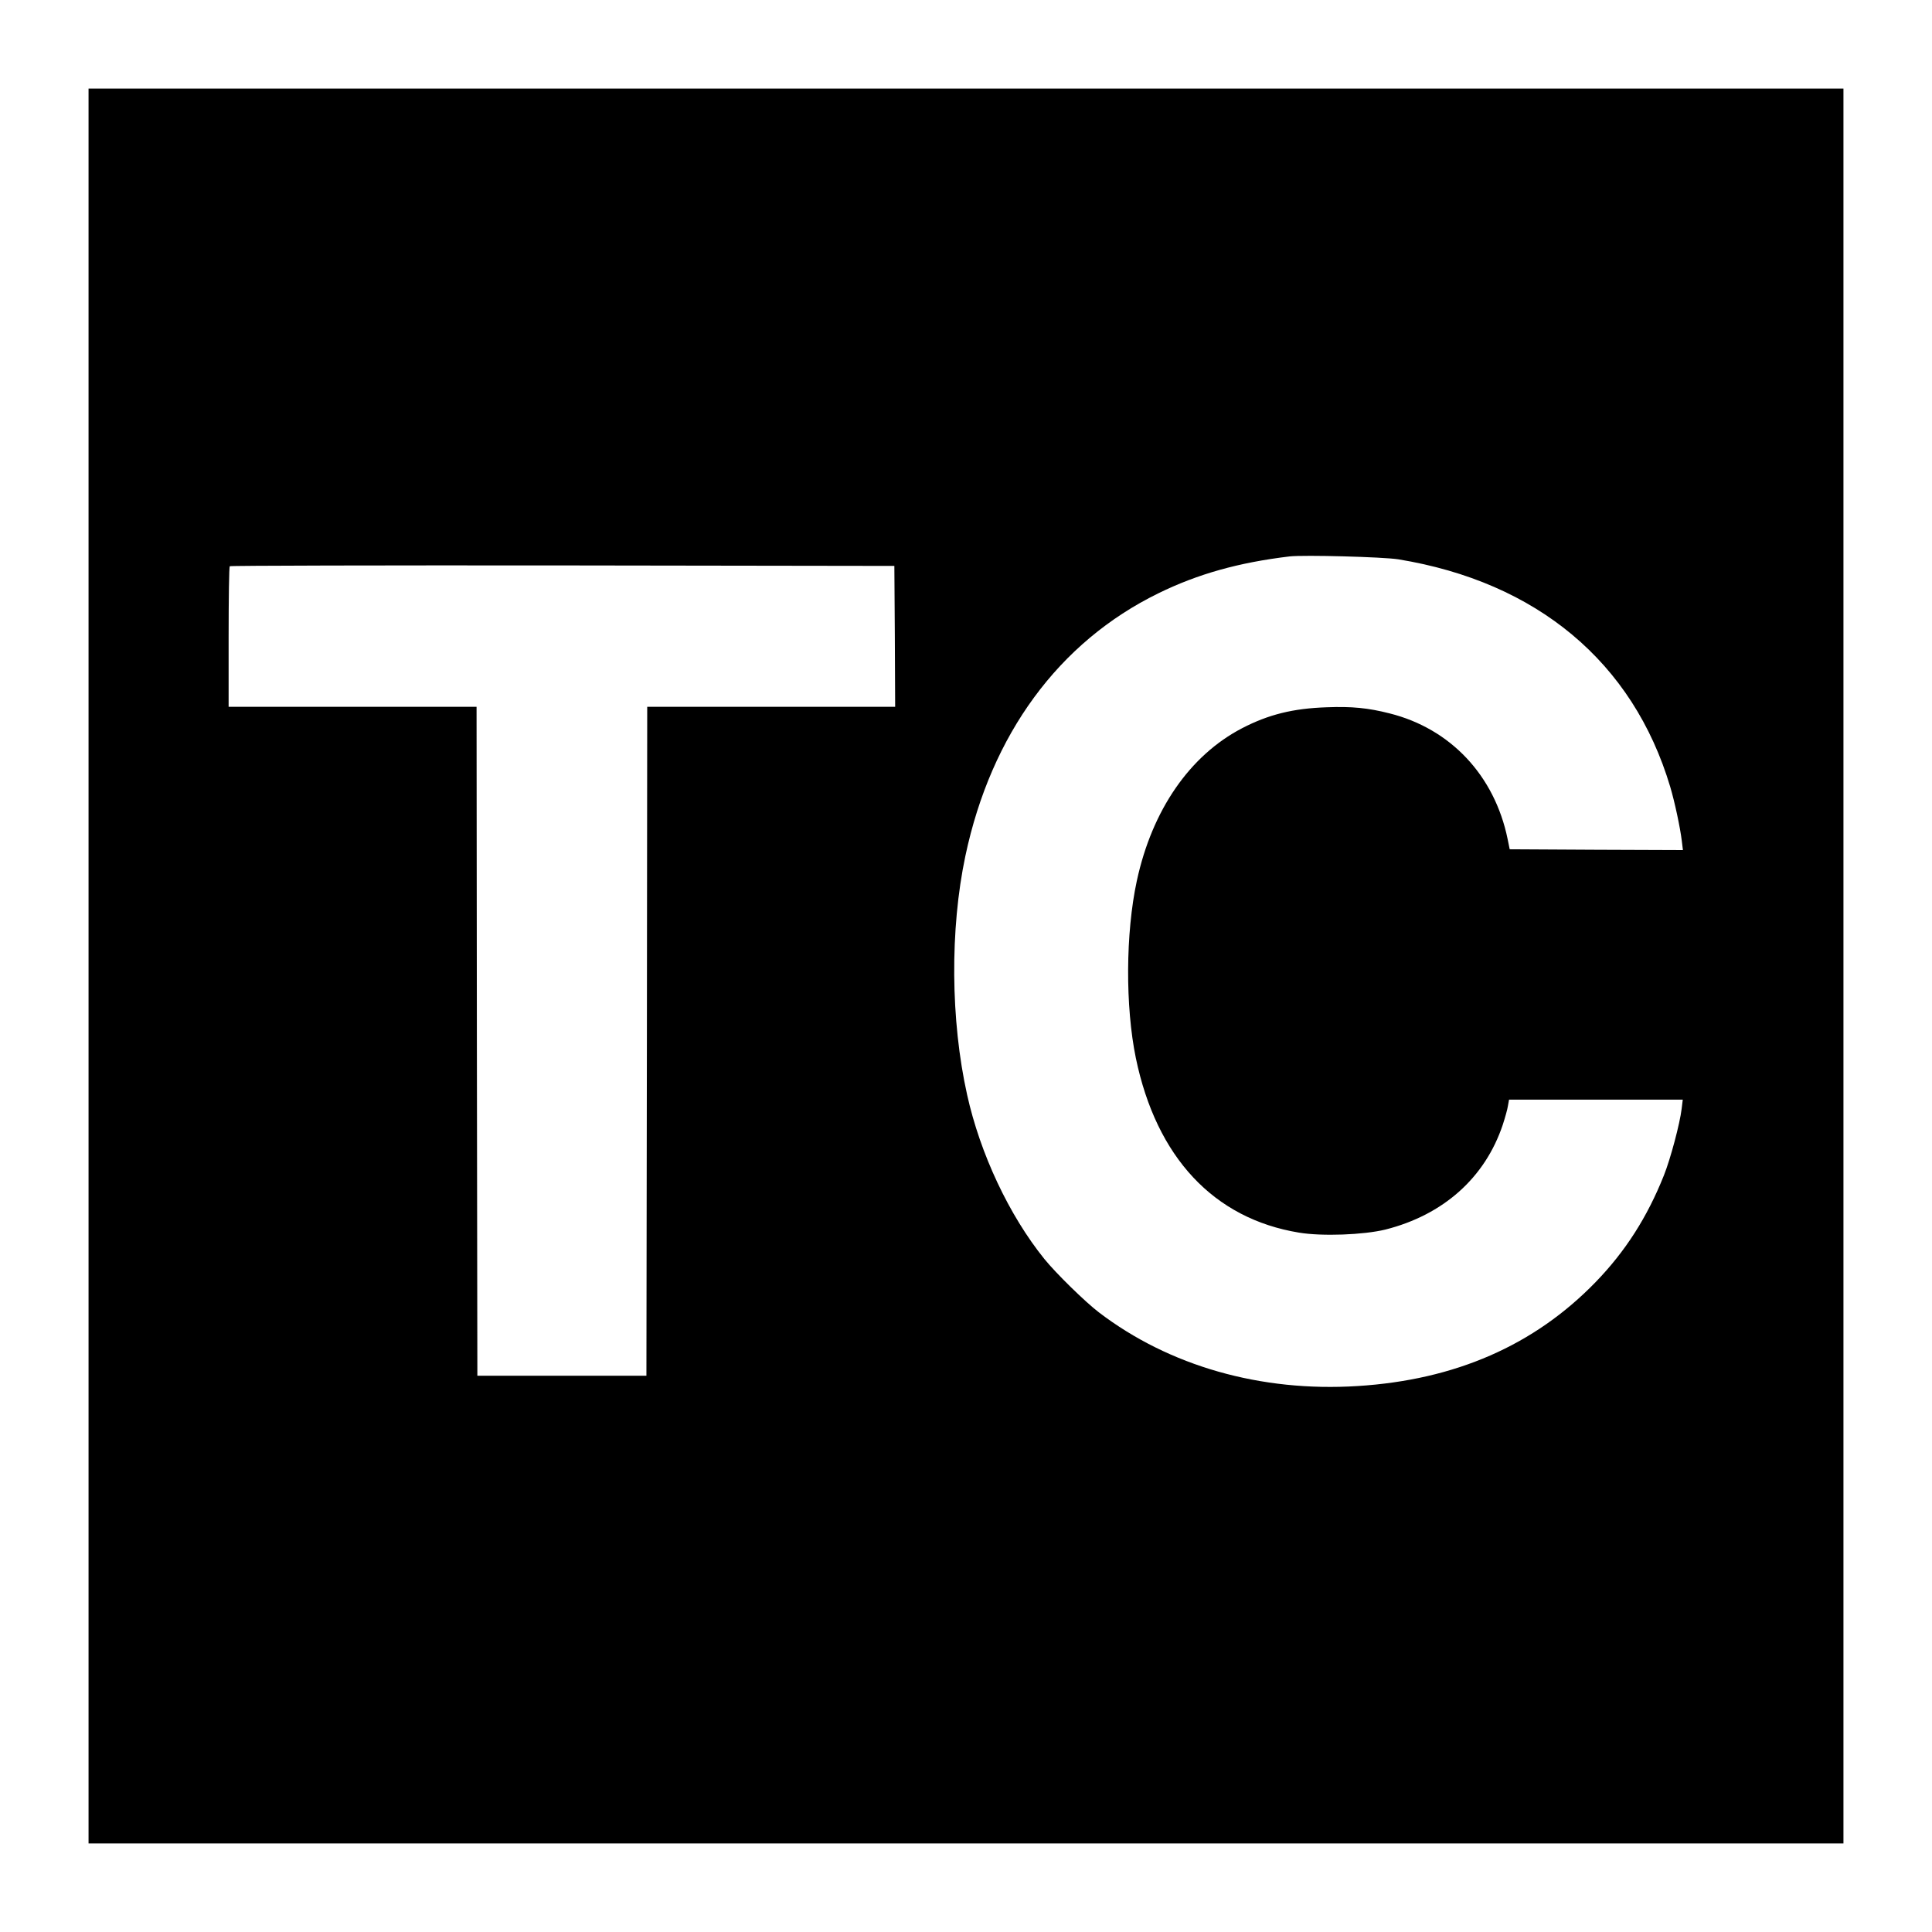
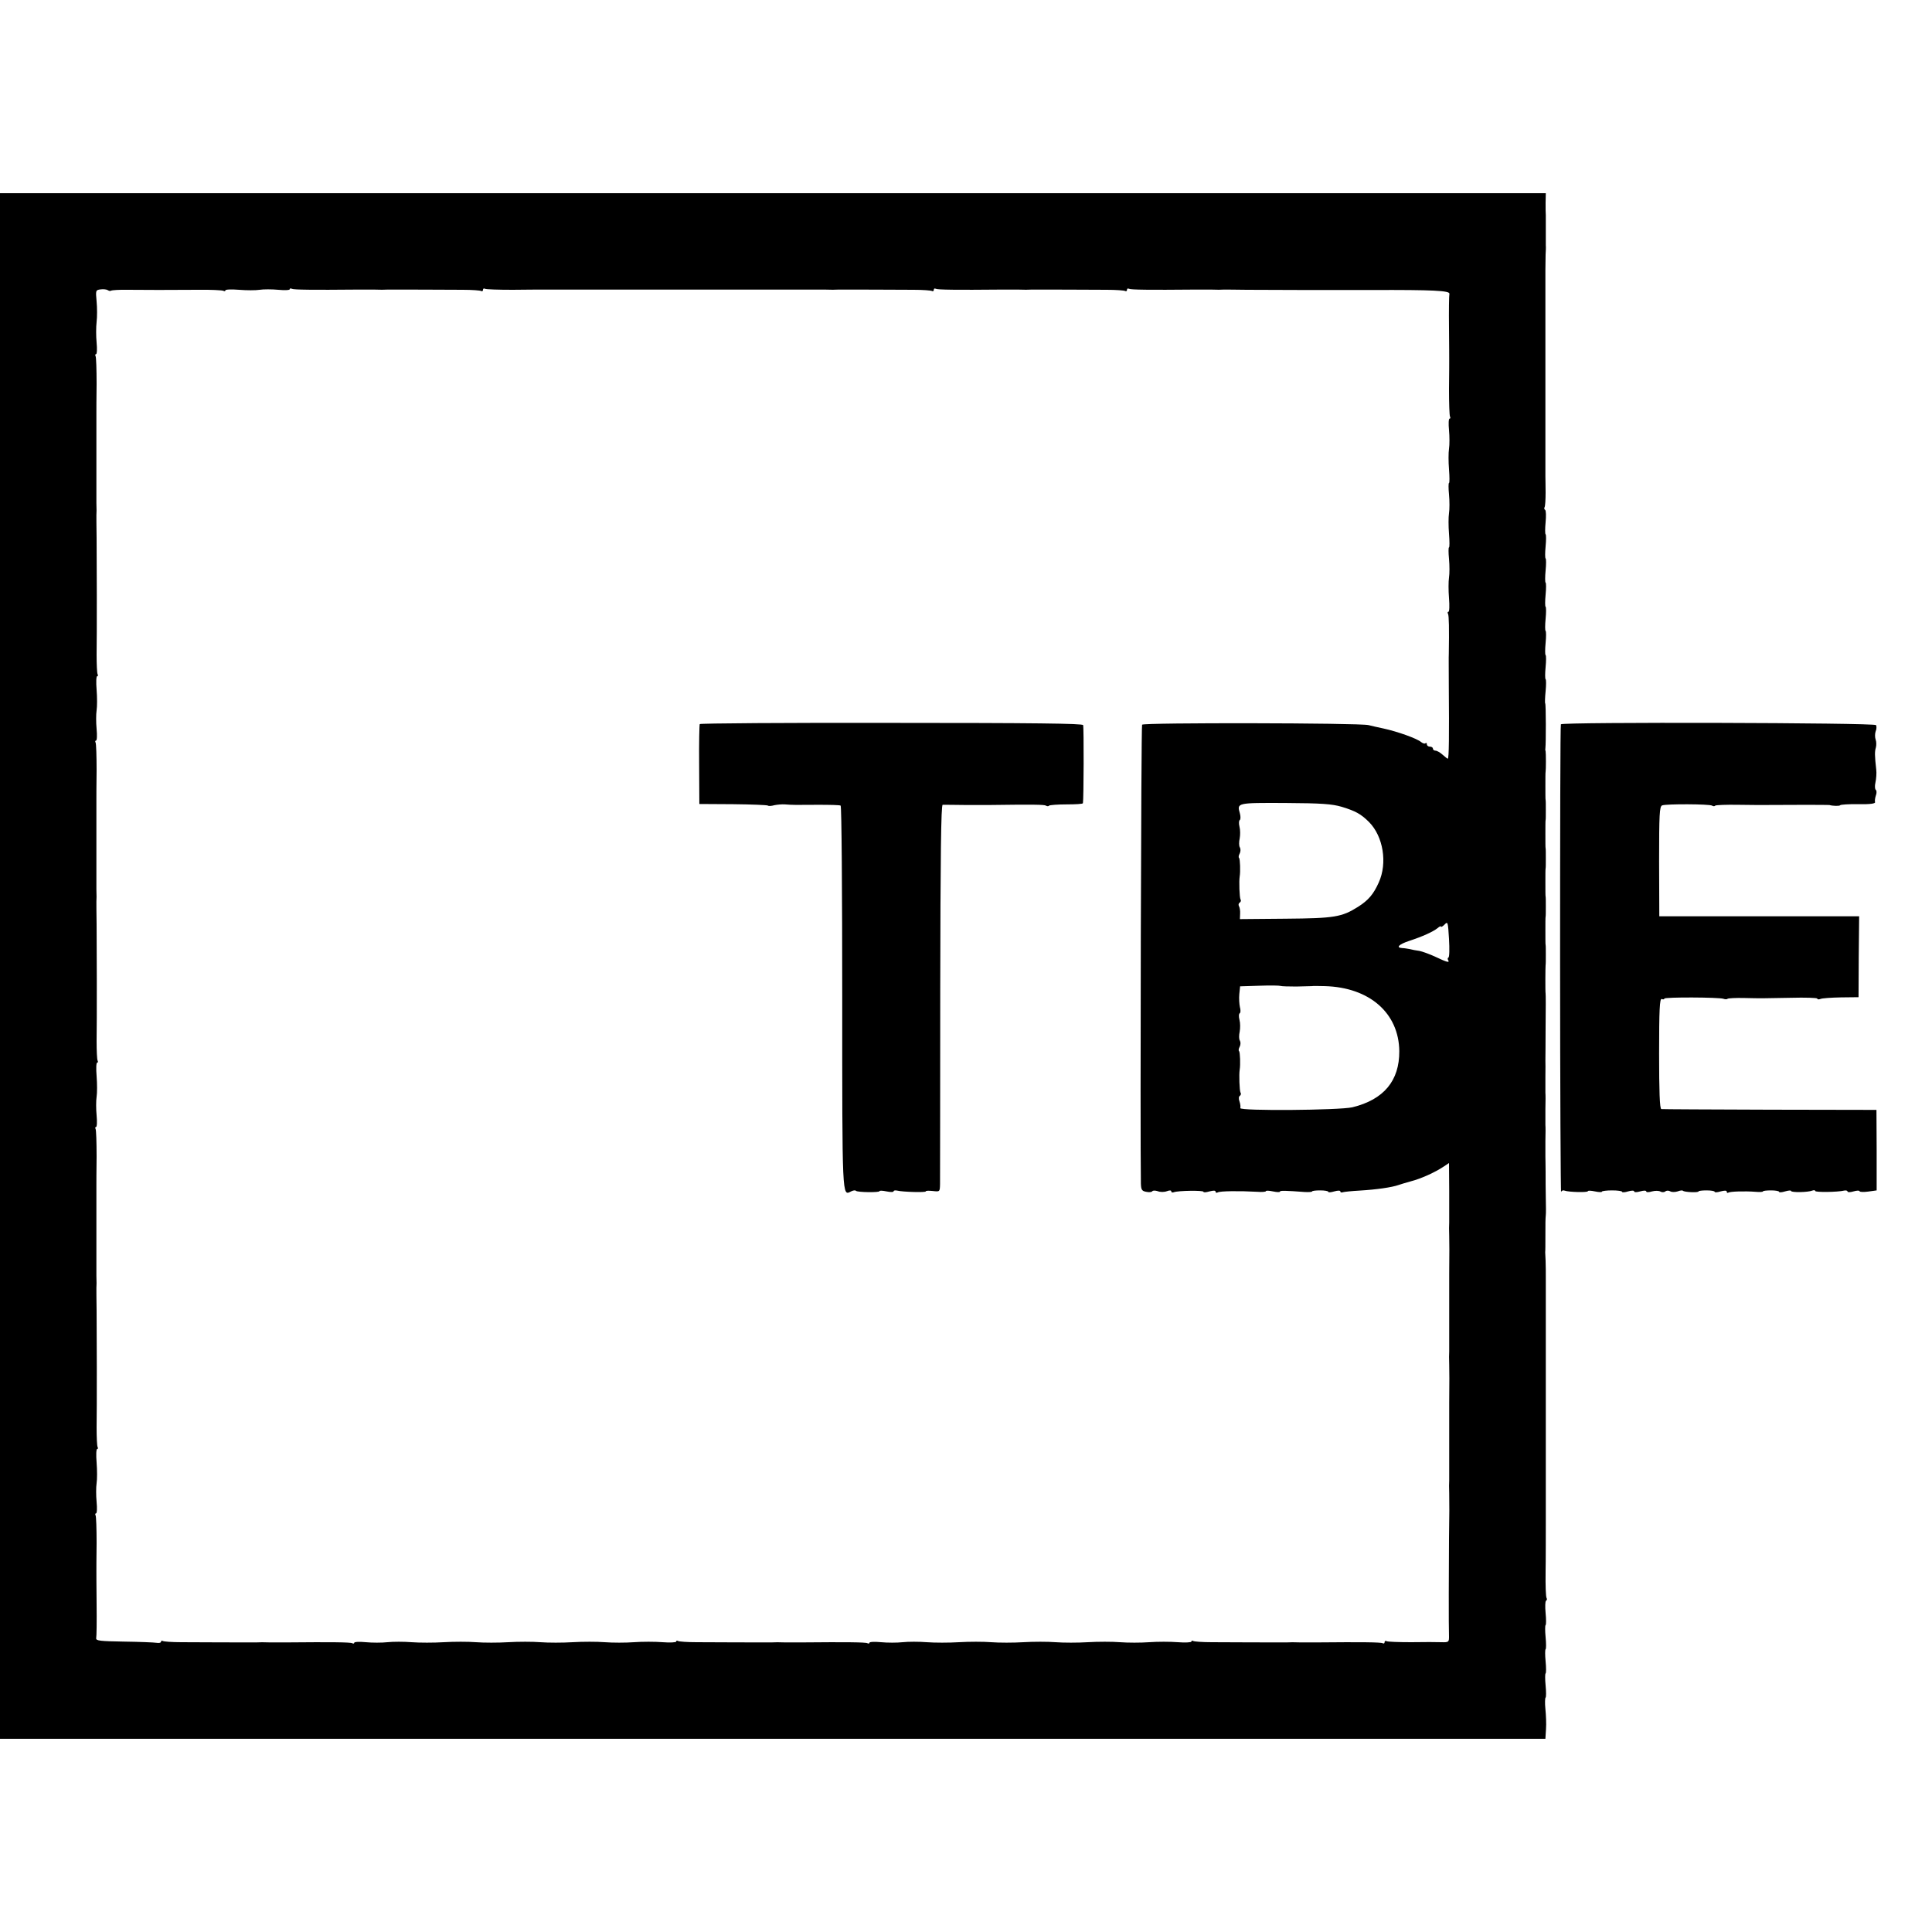
- <svg xmlns="http://www.w3.org/2000/svg" version="1.0" width="1200pt" height="1200pt" viewBox="0 0 1200 1200" preserveAspectRatio="xMidYMid meet">
-   <g transform="translate(0,1200) scale(0.1,-0.1)" fill="#000000" stroke="none">
-     <path d="M550 6000 l0 -5450 5450 0 5450 0 0 5450 0 5450 -5450 0 -5450 0 0 -5450z m8135 2526 c862 -141 1458 -639 1689 -1413 28 -94 62 -253 72 -336 l7 -57 -538 2 -538 3 -13 64 c-81 394 -354 685 -733 780 -133 34 -235 44 -390 38 -210 -7 -362 -45 -526 -130 -325 -169 -559 -508 -654 -948 -70 -324 -72 -781 -6 -1101 128 -617 484 -997 1013 -1084 144 -24 402 -14 537 19 360 91 619 322 729 651 14 43 29 96 32 117 l7 39 539 0 540 0 -7 -57 c-11 -92 -69 -310 -110 -413 -103 -259 -239 -472 -424 -663 -381 -393 -872 -608 -1479 -646 -600 -38 -1170 124 -1607 458 -84 64 -266 242 -338 331 -219 271 -399 654 -480 1020 -103 463 -107 1028 -11 1483 160 756 580 1329 1199 1632 245 120 498 191 815 229 90 10 579 -3 675 -18z m-3127 -478 l2 -438 -770 0 -770 0 -2 -2077 -3 -2078 -525 0 -525 0 -3 2078 -2 2077 -770 0 -770 0 0 433 c0 239 3 437 7 440 3 4 934 6 2067 5 l2061 -3 3 -437z" />
+ <svg xmlns="http://www.w3.org/2000/svg" version="1.0" width="960pt" height="960pt" viewBox="0 0 960 960" preserveAspectRatio="xMidYMid meet">
+   <g transform="translate(0,960) scale(0.1,-0.1)" fill="#000000" stroke="none">
+     <path d="M0 4800 l0 -3840 3839 0 3840 0 3 48 c2 26 0 71 -3 100 -3 29 -2 55 1 57 3 2 3 29 0 60 -3 31 -3 58 0 60 3 2 3 29 0 60 -3 31 -3 58 0 60 3 2 3 29 0 60 -3 31 -3 58 0 60 3 2 3 29 0 60 -3 31 -2 58 2 61 5 3 6 9 3 13 -4 7 -6 57 -5 136 1 27 1 226 1 245 0 8 0 40 0 70 0 30 0 62 0 70 0 8 0 49 0 90 0 41 0 82 0 90 0 8 0 40 0 70 0 30 0 62 0 70 0 8 0 49 0 90 0 41 0 82 0 90 0 8 0 40 0 70 0 30 0 62 0 70 0 8 0 49 0 90 0 41 0 82 0 90 0 8 0 40 0 70 0 30 0 62 0 70 0 8 0 49 0 90 0 41 0 89 -1 105 -1 17 -2 36 -2 43 1 6 1 41 1 77 0 68 0 87 2 108 1 6 1 44 0 82 -1 39 -1 98 -1 133 0 34 -1 68 -1 75 0 6 0 41 0 77 1 36 1 72 0 80 0 8 0 44 0 80 1 36 1 72 0 80 0 8 0 44 0 80 1 36 0 72 0 80 0 8 1 85 1 170 1 85 1 158 0 163 -2 10 -1 136 0 142 1 3 1 25 1 50 0 25 0 47 -1 50 -1 3 -1 34 -1 70 0 36 0 67 1 70 1 3 1 25 1 50 0 25 0 47 -1 50 -1 3 -1 34 -1 70 0 36 0 67 1 70 1 3 1 25 1 50 0 25 0 47 -1 50 -1 3 -1 34 -1 70 0 36 0 67 1 70 1 3 1 25 1 50 0 25 0 47 -1 50 -1 3 -1 34 -1 70 0 36 0 67 1 70 2 8 2 94 0 103 -2 4 -2 10 -1 14 3 25 3 219 -1 223 -2 2 -1 30 2 60 3 31 3 58 0 60 -3 2 -3 29 0 60 3 31 3 58 0 60 -3 2 -3 29 0 60 3 31 3 58 0 60 -3 2 -3 29 0 60 3 31 3 58 0 60 -3 2 -3 29 0 60 3 31 3 58 0 60 -3 2 -3 29 0 60 3 31 3 58 0 60 -3 2 -3 29 0 60 3 31 3 58 0 60 -3 2 -3 29 0 60 3 31 2 58 -2 61 -5 3 -6 9 -3 14 3 5 5 37 5 72 0 35 -1 71 -1 81 0 9 0 37 0 62 0 25 0 52 0 60 0 8 0 35 0 60 0 25 0 52 0 60 0 8 0 35 0 60 0 25 0 52 0 60 0 8 0 35 0 60 0 25 0 52 0 60 0 8 0 35 0 60 0 25 0 52 0 60 0 8 0 35 0 60 0 25 0 52 0 60 0 8 0 35 0 60 0 25 0 52 0 60 0 8 0 35 0 60 0 25 0 52 0 60 0 8 0 36 0 63 0 26 1 61 1 77 1 17 2 37 1 45 0 8 0 42 0 75 0 33 0 67 0 75 -1 8 -1 36 -1 63 l1 47 -3841 0 -3840 0 0 -3840z m552 3356 c3 2 41 5 84 4 97 -1 193 -1 346 0 65 1 122 -2 128 -5 5 -3 10 -2 10 2 0 5 30 6 68 3 37 -3 83 -3 102 0 19 3 61 3 93 0 31 -3 57 -2 57 3 0 4 4 5 10 2 8 -5 107 -6 320 -4 25 0 65 0 90 0 25 -1 54 -1 65 0 35 0 287 0 374 -1 46 0 87 -3 92 -6 5 -3 9 0 9 6 0 6 4 8 10 5 5 -3 67 -5 137 -5 71 1 135 1 143 1 8 0 80 0 160 0 80 0 152 0 160 0 8 0 80 0 160 0 80 0 152 0 160 0 8 0 80 0 160 0 80 0 150 0 155 0 50 0 330 0 365 0 25 0 65 0 90 0 25 -1 54 -1 65 0 35 0 287 0 374 -1 46 0 87 -3 92 -6 5 -3 9 0 9 6 0 6 4 8 10 5 8 -5 107 -6 320 -4 25 0 65 0 90 0 25 -1 54 -1 65 0 35 0 287 0 374 -1 46 0 87 -3 92 -6 5 -3 9 0 9 6 0 6 4 8 10 5 8 -5 107 -6 320 -4 25 0 65 0 90 0 25 -1 52 -1 60 0 8 0 60 0 115 -1 55 0 181 -1 280 -1 99 0 185 0 190 0 6 0 75 0 155 0 299 1 385 -3 382 -19 -2 -8 -3 -84 -2 -170 1 -85 1 -159 1 -165 0 -5 0 -67 -1 -138 0 -70 2 -132 5 -137 3 -6 2 -10 -2 -10 -5 0 -6 -26 -3 -57 3 -32 3 -74 0 -93 -3 -19 -3 -65 0 -102 3 -38 3 -68 0 -68 -3 0 -3 -26 0 -57 3 -32 3 -74 0 -93 -3 -19 -3 -65 0 -102 3 -38 3 -68 0 -68 -3 0 -3 -26 0 -57 3 -32 3 -74 0 -93 -3 -19 -3 -65 0 -102 3 -38 2 -68 -3 -68 -4 0 -5 -4 -2 -10 5 -8 6 -74 4 -200 -1 -8 0 -78 0 -155 2 -251 1 -365 -5 -365 -2 0 -14 9 -26 20 -12 11 -28 20 -35 20 -7 0 -13 5 -13 10 0 6 -7 10 -15 10 -8 0 -15 5 -15 12 0 6 -3 8 -7 5 -3 -4 -13 -1 -22 6 -19 17 -117 52 -186 67 -27 6 -61 13 -75 17 -46 11 -1119 13 -1125 2 -5 -7 -10 -2033 -6 -2280 1 -31 5 -37 26 -41 14 -3 28 -2 31 3 2 4 15 4 27 0 12 -5 32 -5 45 0 13 5 22 5 22 -1 0 -5 6 -7 13 -4 21 8 147 10 147 2 0 -4 13 -3 30 2 19 5 30 5 30 -1 0 -6 5 -7 11 -4 10 7 108 8 197 3 23 -2 42 0 42 3 0 4 16 3 35 -1 19 -4 35 -5 35 -1 0 6 29 5 123 -2 20 -1 37 0 37 3 0 3 18 5 40 5 22 0 40 -3 40 -7 0 -4 13 -3 30 2 17 5 30 5 30 0 0 -5 6 -7 13 -4 7 2 44 6 82 8 85 5 161 16 195 28 8 3 35 11 60 18 51 13 121 45 163 73 l27 18 1 -138 c0 -76 0 -147 0 -158 -1 -11 -1 -40 0 -65 1 -46 1 -75 0 -190 0 -36 0 -72 0 -80 0 -25 0 -283 0 -305 -1 -11 -1 -40 0 -65 1 -46 1 -75 0 -190 0 -36 0 -73 0 -82 0 -34 0 -288 0 -305 -1 -10 -1 -38 0 -63 1 -56 1 -99 -1 -225 -1 -117 -2 -447 0 -488 0 -26 -2 -28 -37 -27 -21 1 -89 1 -151 0 -61 0 -117 2 -122 5 -6 3 -10 1 -10 -5 0 -6 -4 -8 -10 -5 -8 5 -107 6 -320 4 -25 0 -65 0 -90 0 -25 1 -54 1 -65 0 -35 0 -287 0 -374 1 -46 0 -87 3 -92 6 -5 3 -9 2 -9 -3 0 -4 -30 -6 -67 -3 -38 3 -102 3 -143 0 -41 -3 -106 -3 -145 0 -38 3 -110 3 -160 0 -49 -3 -121 -3 -160 0 -38 3 -110 3 -160 0 -49 -3 -121 -3 -160 0 -38 3 -110 3 -160 0 -49 -3 -121 -3 -160 0 -38 3 -92 3 -120 0 -27 -3 -76 -3 -107 0 -32 3 -58 2 -58 -3 0 -4 -4 -5 -10 -2 -8 5 -107 6 -320 4 -25 0 -65 0 -90 0 -25 1 -54 1 -65 0 -35 0 -287 0 -374 1 -46 0 -87 3 -92 6 -5 3 -9 2 -9 -3 0 -4 -30 -6 -67 -3 -38 3 -102 3 -143 0 -41 -3 -106 -3 -145 0 -38 3 -110 3 -160 0 -49 -3 -121 -3 -160 0 -38 3 -110 3 -160 0 -49 -3 -121 -3 -160 0 -38 3 -110 3 -160 0 -49 -3 -121 -3 -160 0 -38 3 -92 3 -120 0 -27 -3 -76 -3 -107 0 -32 3 -58 2 -58 -3 0 -4 -4 -5 -10 -2 -8 5 -107 6 -320 4 -25 0 -65 0 -90 0 -25 1 -54 1 -65 0 -35 0 -287 0 -374 1 -46 0 -87 3 -92 6 -5 3 -9 1 -9 -4 0 -5 -10 -7 -22 -5 -13 2 -86 5 -163 6 -117 2 -139 4 -137 17 2 8 3 84 2 170 -1 85 -1 160 -1 165 0 6 0 67 1 138 0 70 -2 132 -5 137 -3 6 -2 10 2 10 5 0 6 26 3 57 -3 32 -3 74 0 93 3 19 3 65 0 103 -3 37 -2 67 3 67 4 0 5 4 2 10 -3 5 -5 49 -5 97 1 116 1 94 1 298 0 99 -1 225 -1 280 -1 55 -1 107 -1 115 1 8 1 35 0 60 0 25 0 65 0 90 0 35 0 308 0 365 0 6 0 67 1 138 0 70 -2 132 -5 137 -3 6 -2 10 2 10 5 0 6 26 3 58 -3 31 -3 73 0 92 3 19 3 65 0 103 -3 37 -2 67 3 67 4 0 5 4 2 10 -3 5 -5 49 -5 97 1 116 1 94 1 298 0 99 -1 225 -1 280 -1 55 -1 107 -1 115 1 8 1 35 0 60 0 25 0 65 0 90 0 35 0 308 0 365 0 6 0 67 1 138 0 70 -2 132 -5 137 -3 6 -2 10 2 10 5 0 6 26 3 58 -3 31 -3 73 0 92 3 19 3 65 0 103 -3 37 -2 67 3 67 4 0 5 4 2 10 -3 5 -5 49 -5 97 1 116 1 94 1 298 0 99 -1 225 -1 280 -1 55 -1 107 -1 115 1 8 1 35 0 60 0 25 0 65 0 90 0 35 0 308 0 365 0 6 0 67 1 138 0 70 -2 132 -5 137 -3 6 -2 10 2 10 5 0 6 26 3 58 -3 31 -3 77 0 102 3 25 3 71 0 102 -5 55 -5 57 20 60 14 2 30 0 36 -4 6 -4 13 -5 16 -2z m6115 -2565 c69 -21 96 -36 136 -76 70 -71 92 -203 48 -300 -26 -58 -51 -88 -103 -121 -81 -51 -117 -57 -360 -59 l-227 -2 1 27 c1 15 -2 32 -6 38 -3 6 -2 13 4 17 6 4 8 11 4 16 -5 9 -8 90 -4 114 4 24 2 86 -3 92 -4 3 -2 13 3 22 5 10 5 23 1 30 -5 7 -5 27 -1 45 3 17 3 43 -1 58 -4 16 -3 30 1 33 5 3 5 18 1 33 -15 53 -17 53 224 52 183 -1 234 -5 282 -19z m530 -749 c-4 -2 -5 -8 -1 -13 8 -14 -5 -11 -62 16 -30 14 -66 27 -81 30 -16 2 -37 6 -48 9 -11 2 -28 5 -37 5 -34 2 -17 19 35 36 67 22 117 45 140 63 9 8 17 12 17 8 0 -4 8 0 18 10 16 17 17 13 22 -72 3 -49 2 -91 -3 -92z m-756 -144 c38 1 72 2 77 2 4 1 33 1 65 0 222 -6 368 -134 370 -323 1 -147 -77 -241 -233 -279 -64 -15 -562 -19 -557 -4 2 6 0 21 -4 33 -5 13 -4 25 2 28 5 4 7 11 3 16 -5 9 -8 90 -4 114 4 24 2 86 -3 92 -4 3 -2 13 3 22 5 10 5 23 1 30 -5 7 -5 27 -1 45 3 17 3 43 -1 58 -4 16 -4 30 1 33 5 3 5 17 1 31 -3 14 -5 43 -3 64 l4 39 97 3 c53 2 100 1 104 -1 5 -2 40 -3 78 -3z" />
+     <path d="M3477 6002 c-2 -4 -4 -95 -3 -202 l1 -195 168 -1 c92 -1 170 -4 173 -7 3 -3 18 -2 32 2 15 3 38 5 52 4 37 -3 55 -3 167 -2 56 0 106 -1 110 -4 5 -3 8 -432 8 -953 0 -1004 -1 -988 44 -964 10 5 21 7 24 3 8 -8 117 -9 117 -2 0 4 16 3 35 -1 19 -4 35 -4 35 0 0 5 8 6 18 4 28 -7 142 -10 142 -4 0 4 16 4 35 2 35 -4 35 -4 36 34 0 22 1 454 1 962 1 670 4 922 12 923 6 0 58 0 116 -1 58 0 110 0 115 0 221 3 273 2 282 -3 6 -4 13 -4 16 0 4 3 43 6 87 6 44 0 81 2 81 6 4 18 5 378 1 388 -2 8 -245 11 -953 11 -522 1 -950 -2 -952 -6z" />
+     <path d="M7756 6001 c-3 -4 -4 -531 -4 -1172 0 -640 3 -1159 5 -1152 2 7 10 10 17 7 21 -8 116 -10 116 -3 0 4 16 3 35 -1 19 -4 35 -5 35 -1 0 3 23 6 50 6 28 0 50 -3 50 -7 0 -4 14 -3 30 2 17 5 30 5 30 0 0 -5 13 -5 30 0 17 5 30 5 30 0 0 -5 13 -5 29 0 15 4 34 4 42 -1 7 -4 18 -4 24 1 6 5 17 5 25 0 7 -4 23 -4 36 0 12 5 24 6 27 3 7 -7 77 -10 77 -3 0 3 18 5 40 5 22 0 40 -3 40 -7 0 -4 14 -3 30 2 19 5 30 5 30 -1 0 -6 4 -8 8 -5 10 6 83 8 135 4 20 -2 37 -1 37 2 0 3 18 5 40 5 22 0 40 -3 40 -7 0 -4 14 -3 30 2 17 5 30 6 30 2 0 -8 83 -7 105 2 8 3 15 2 15 -2 0 -7 110 -6 143 2 9 2 17 0 17 -4 0 -5 14 -5 30 0 17 5 30 5 30 1 0 -4 19 -5 42 -2 l43 6 0 200 -1 200 -529 1 c-292 1 -535 2 -540 3 -8 1 -11 91 -11 276 0 220 3 274 13 271 7 -3 13 -2 13 2 0 8 272 7 294 -1 8 -3 17 -3 20 0 3 3 41 5 83 4 94 -2 70 -2 231 1 72 2 132 0 132 -4 0 -4 7 -5 15 -2 8 4 54 7 102 8 l88 1 1 201 2 201 -497 0 -496 0 -1 273 c0 233 2 273 15 278 20 8 235 7 248 -1 6 -4 13 -4 16 0 4 3 55 5 114 4 60 -1 113 -1 118 -1 103 1 331 1 335 0 16 -5 51 -6 54 -1 2 3 43 6 90 5 59 -1 85 3 83 10 -2 6 0 21 4 33 5 12 4 25 0 28 -5 3 -6 20 -2 37 4 18 6 47 4 63 -8 71 -8 91 -2 110 3 11 3 29 -1 40 -4 11 -4 29 0 41 5 11 5 25 2 31 -8 12 -1559 16 -1566 4z" />
  </g>
</svg>
